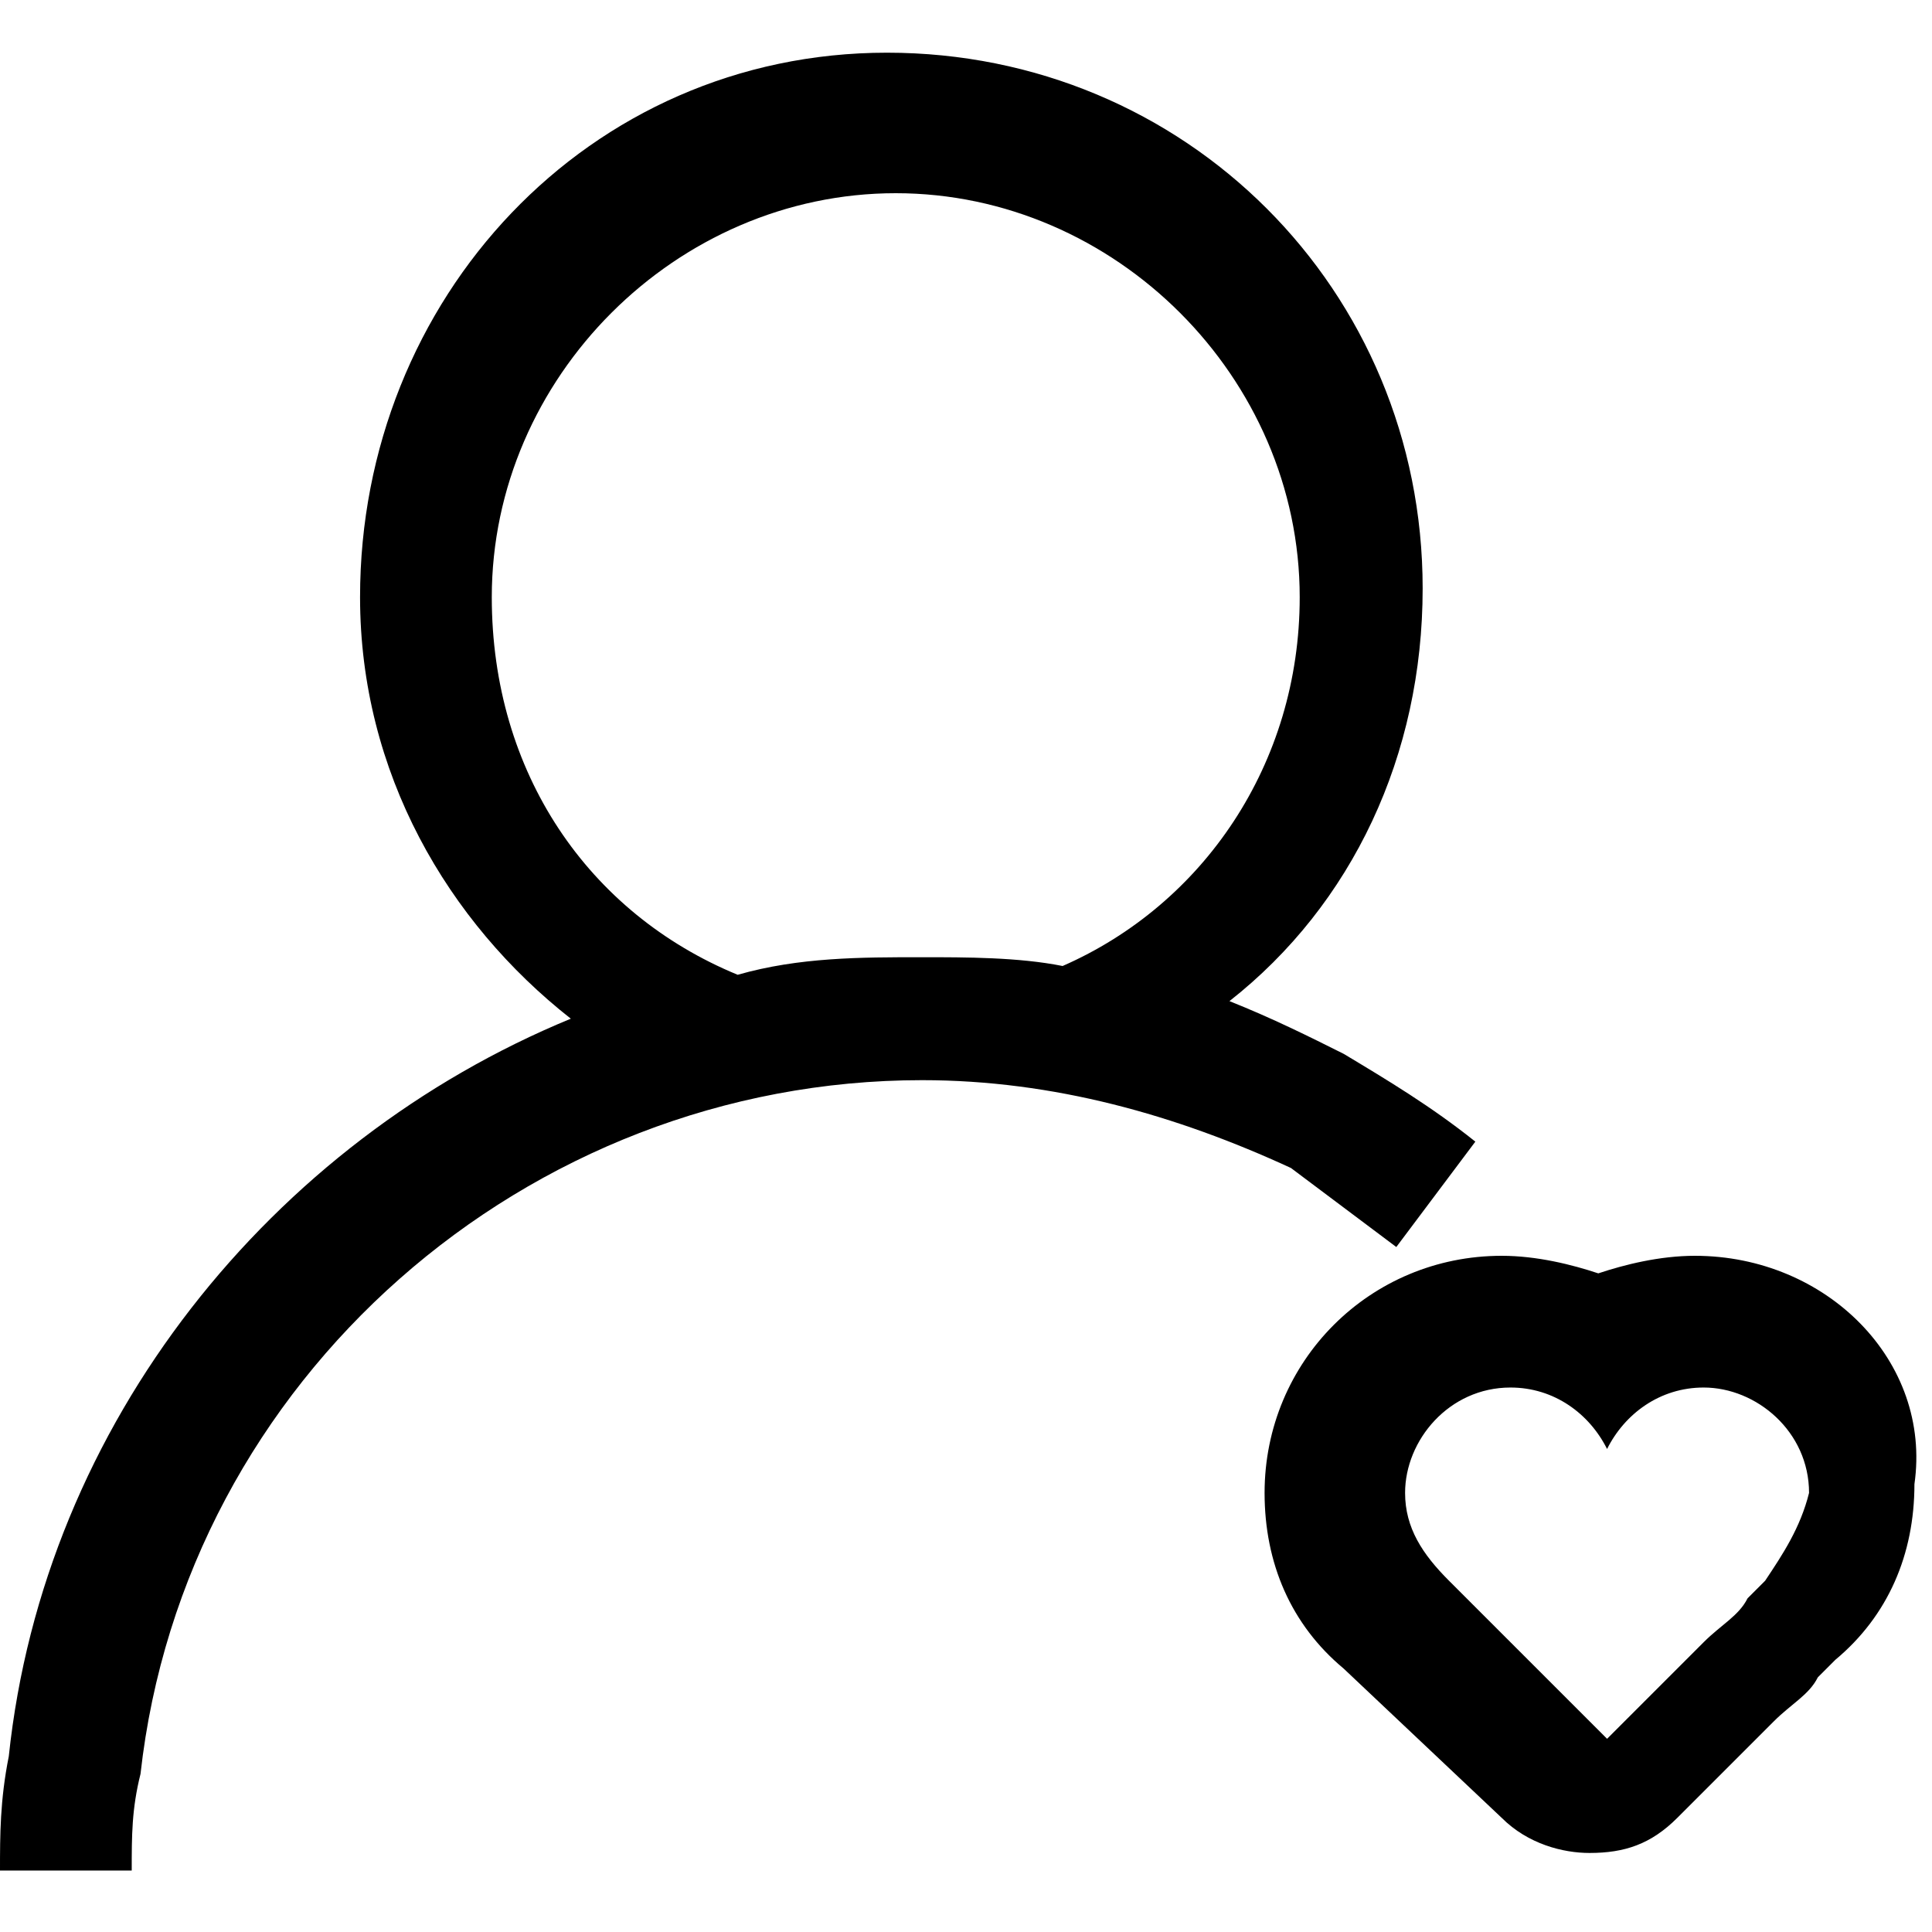
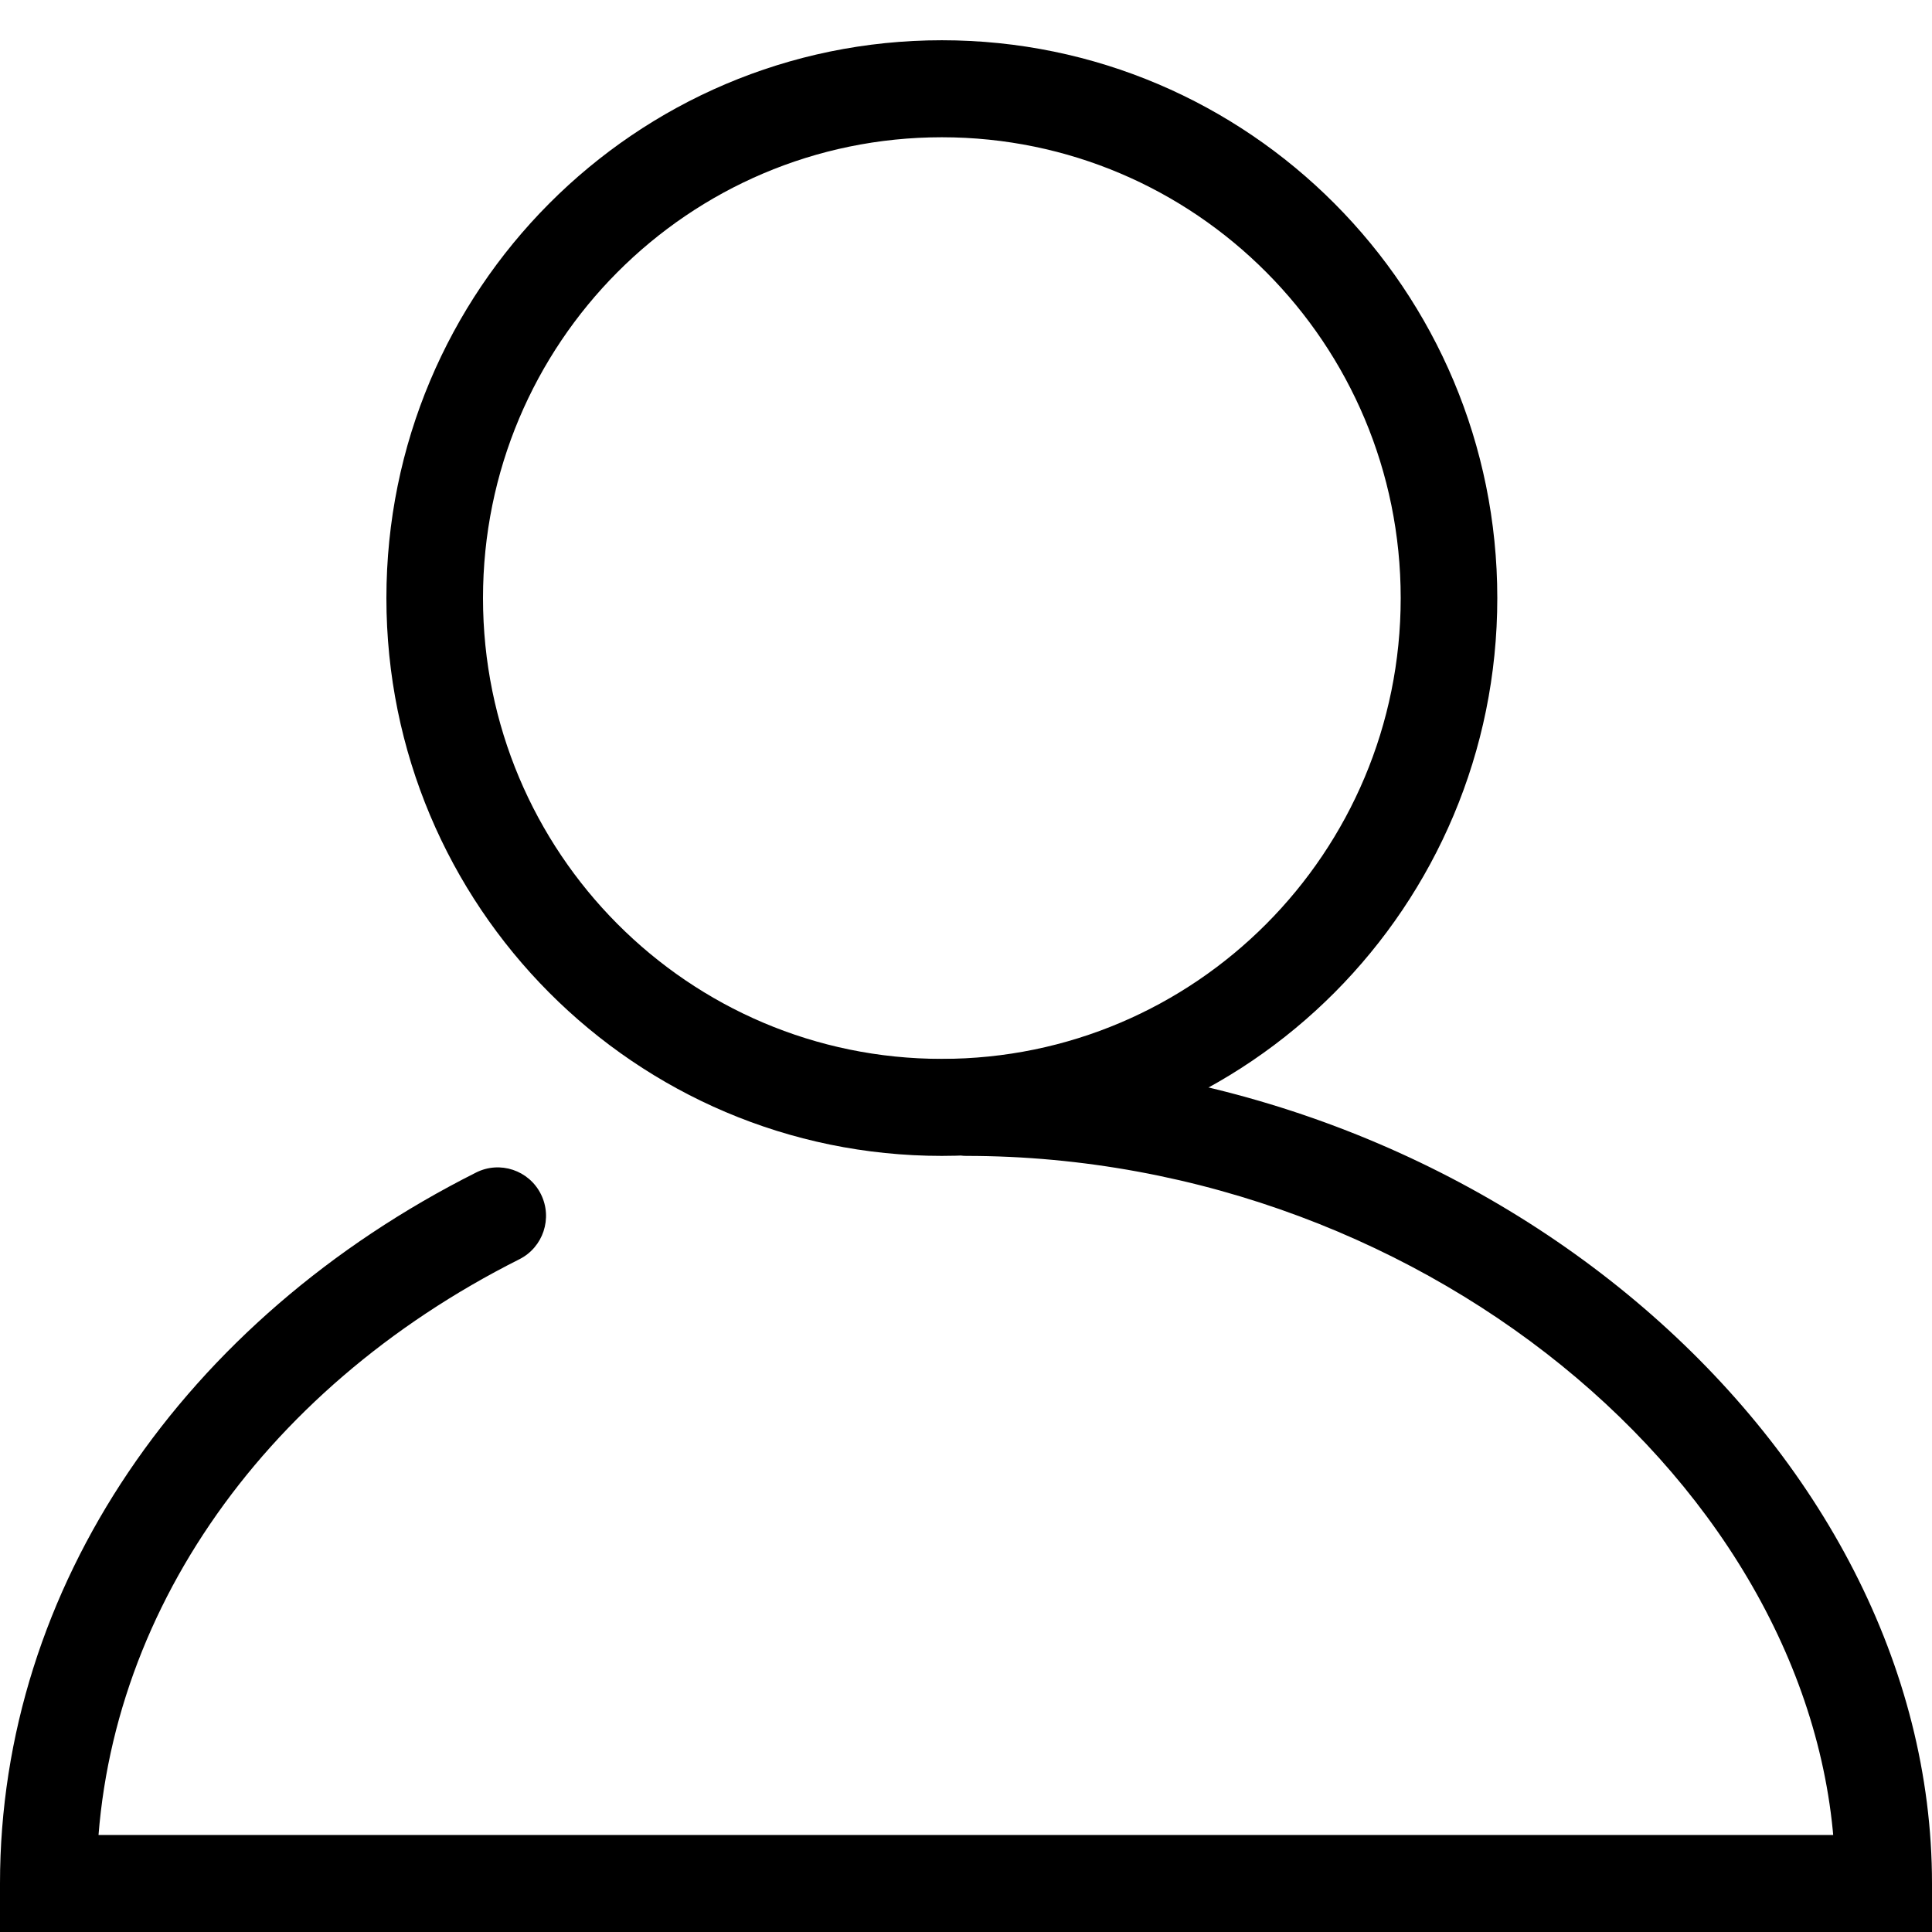
- <svg xmlns="http://www.w3.org/2000/svg" t="1628171382775" class="icon" viewBox="0 0 1024 1024" version="1.1" p-id="1582" width="48" height="48">
+ <svg xmlns="http://www.w3.org/2000/svg" t="1631179132436" class="icon" viewBox="0 0 1024 1024" version="1.1" p-id="1308" width="64" height="64">
  <defs>
    <style type="text/css" />
  </defs>
-   <path d="M740.073 660.945l41.891-55.855c-23.273-18.618-46.545-32.582-69.818-46.545-18.618-9.309-37.236-18.618-60.509-27.927 65.164-51.2 102.4-130.327 102.4-218.764 0-158.255-125.673-283.927-283.927-283.927s-279.273 130.327-279.273 288.582c0 93.091 46.545 172.218 111.709 223.418C144.291 605.091 23.273 754.036 4.655 930.909c-4.655 23.273-4.655 41.891-4.655 60.509h69.818c0-18.618 0-32.582 4.655-51.2 23.273-209.455 204.8-367.709 414.255-367.709 69.818 0 134.982 18.618 195.491 46.545l55.855 41.891z m-349.091-144.291c-79.127-32.582-130.327-107.055-130.327-200.145 0-116.364 97.745-214.109 214.109-214.109s214.109 97.745 214.109 214.109c0 88.436-51.2 162.909-125.673 195.491-23.273-4.655-51.2-4.655-74.473-4.655-32.582 0-65.164 0-97.745 9.309zM898.327 665.6c-18.618 0-37.236 4.655-51.2 9.309-13.964-4.655-32.582-9.309-51.2-9.309-69.818 0-125.673 55.855-125.673 125.673 0 37.236 13.964 69.818 41.891 93.091l83.782 79.127c13.964 13.964 32.582 18.618 46.545 18.618 18.618 0 32.582-4.655 46.545-18.618l51.2-51.2c9.309-9.309 18.618-13.964 23.273-23.273l9.309-9.309c27.927-23.273 41.891-55.855 41.891-93.091 9.309-65.164-46.545-121.018-116.364-121.018z m37.236 172.218l-9.309 9.309c-4.655 9.309-13.964 13.964-23.273 23.273l-51.2 51.2-83.782-83.782c-13.964-13.964-23.273-27.927-23.273-46.545 0-27.927 23.273-55.855 55.855-55.855 23.273 0 41.891 13.964 51.2 32.582 9.309-18.618 27.927-32.582 51.2-32.582 27.927 0 55.855 23.273 55.855 55.855-4.655 18.618-13.964 32.582-23.273 46.545z" p-id="1583" />
+   <path d="M793.6 316.991c0-163.287-131.807-295.658-294.4-295.658S204.8 153.704 204.8 316.991c0 163.288 131.807 295.659 294.4 295.659S793.6 480.279 793.6 316.99z m-537.6 0c0-134.89 108.884-244.239 243.2-244.239 134.316 0 243.2 109.35 243.2 244.24 0 134.89-108.884 244.239-243.2 244.239-134.316 0-243.2-109.35-243.2-244.24z" p-id="1309" fill="#000000" />
+   <path d="M0 998.29V1024h1024v-25.71c0-230.827-236.91-437.06-512-437.06-16.552 0-33.01 0.67-49.34 2.003-14.092 1.149 22.596 13.553 23.74 27.706 14.95-1.22 10.431 21.71 25.6 21.71 248.31 0 460.8 184.975 460.8 385.642l25.6-25.71H25.6l25.6 25.71c0-136.534 85.814-261.346 224.064-330.852 12.642-6.356 17.76-21.802 11.431-34.498-6.329-12.697-21.709-17.837-34.351-11.48C97.582 699.267 0 841.195 0 998.29z" p-id="1310" fill="#000000" />
</svg>
